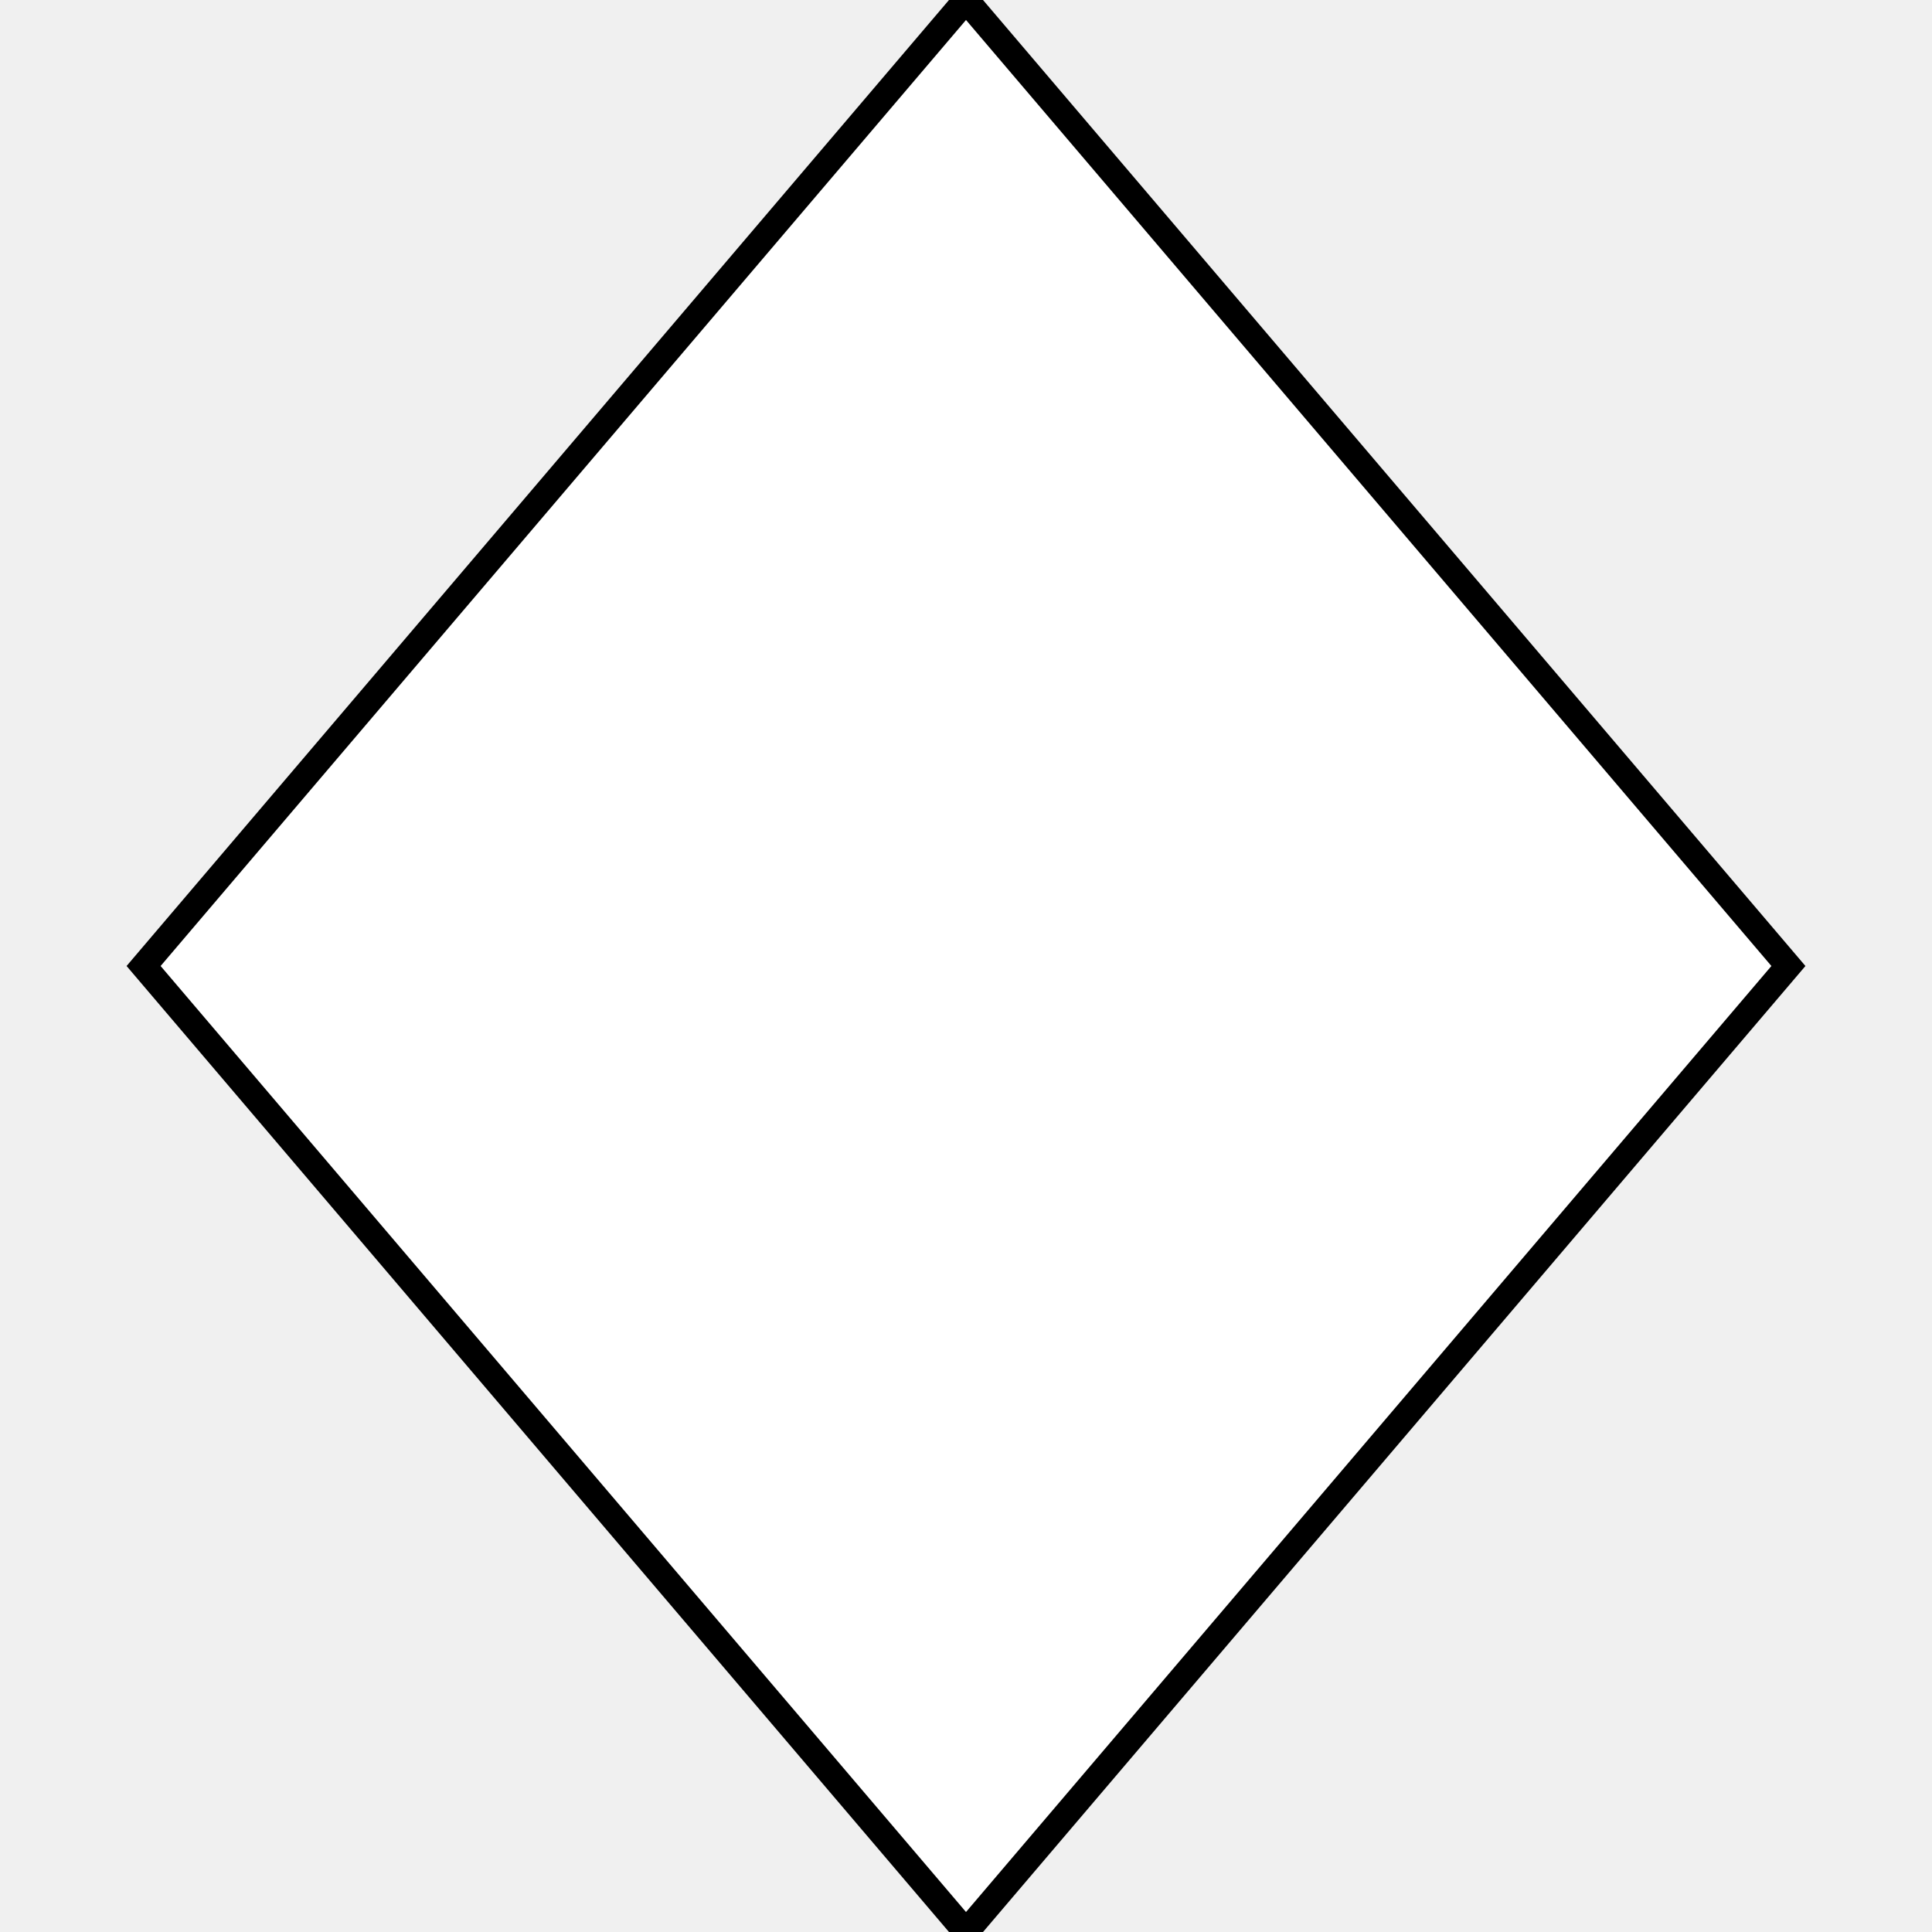
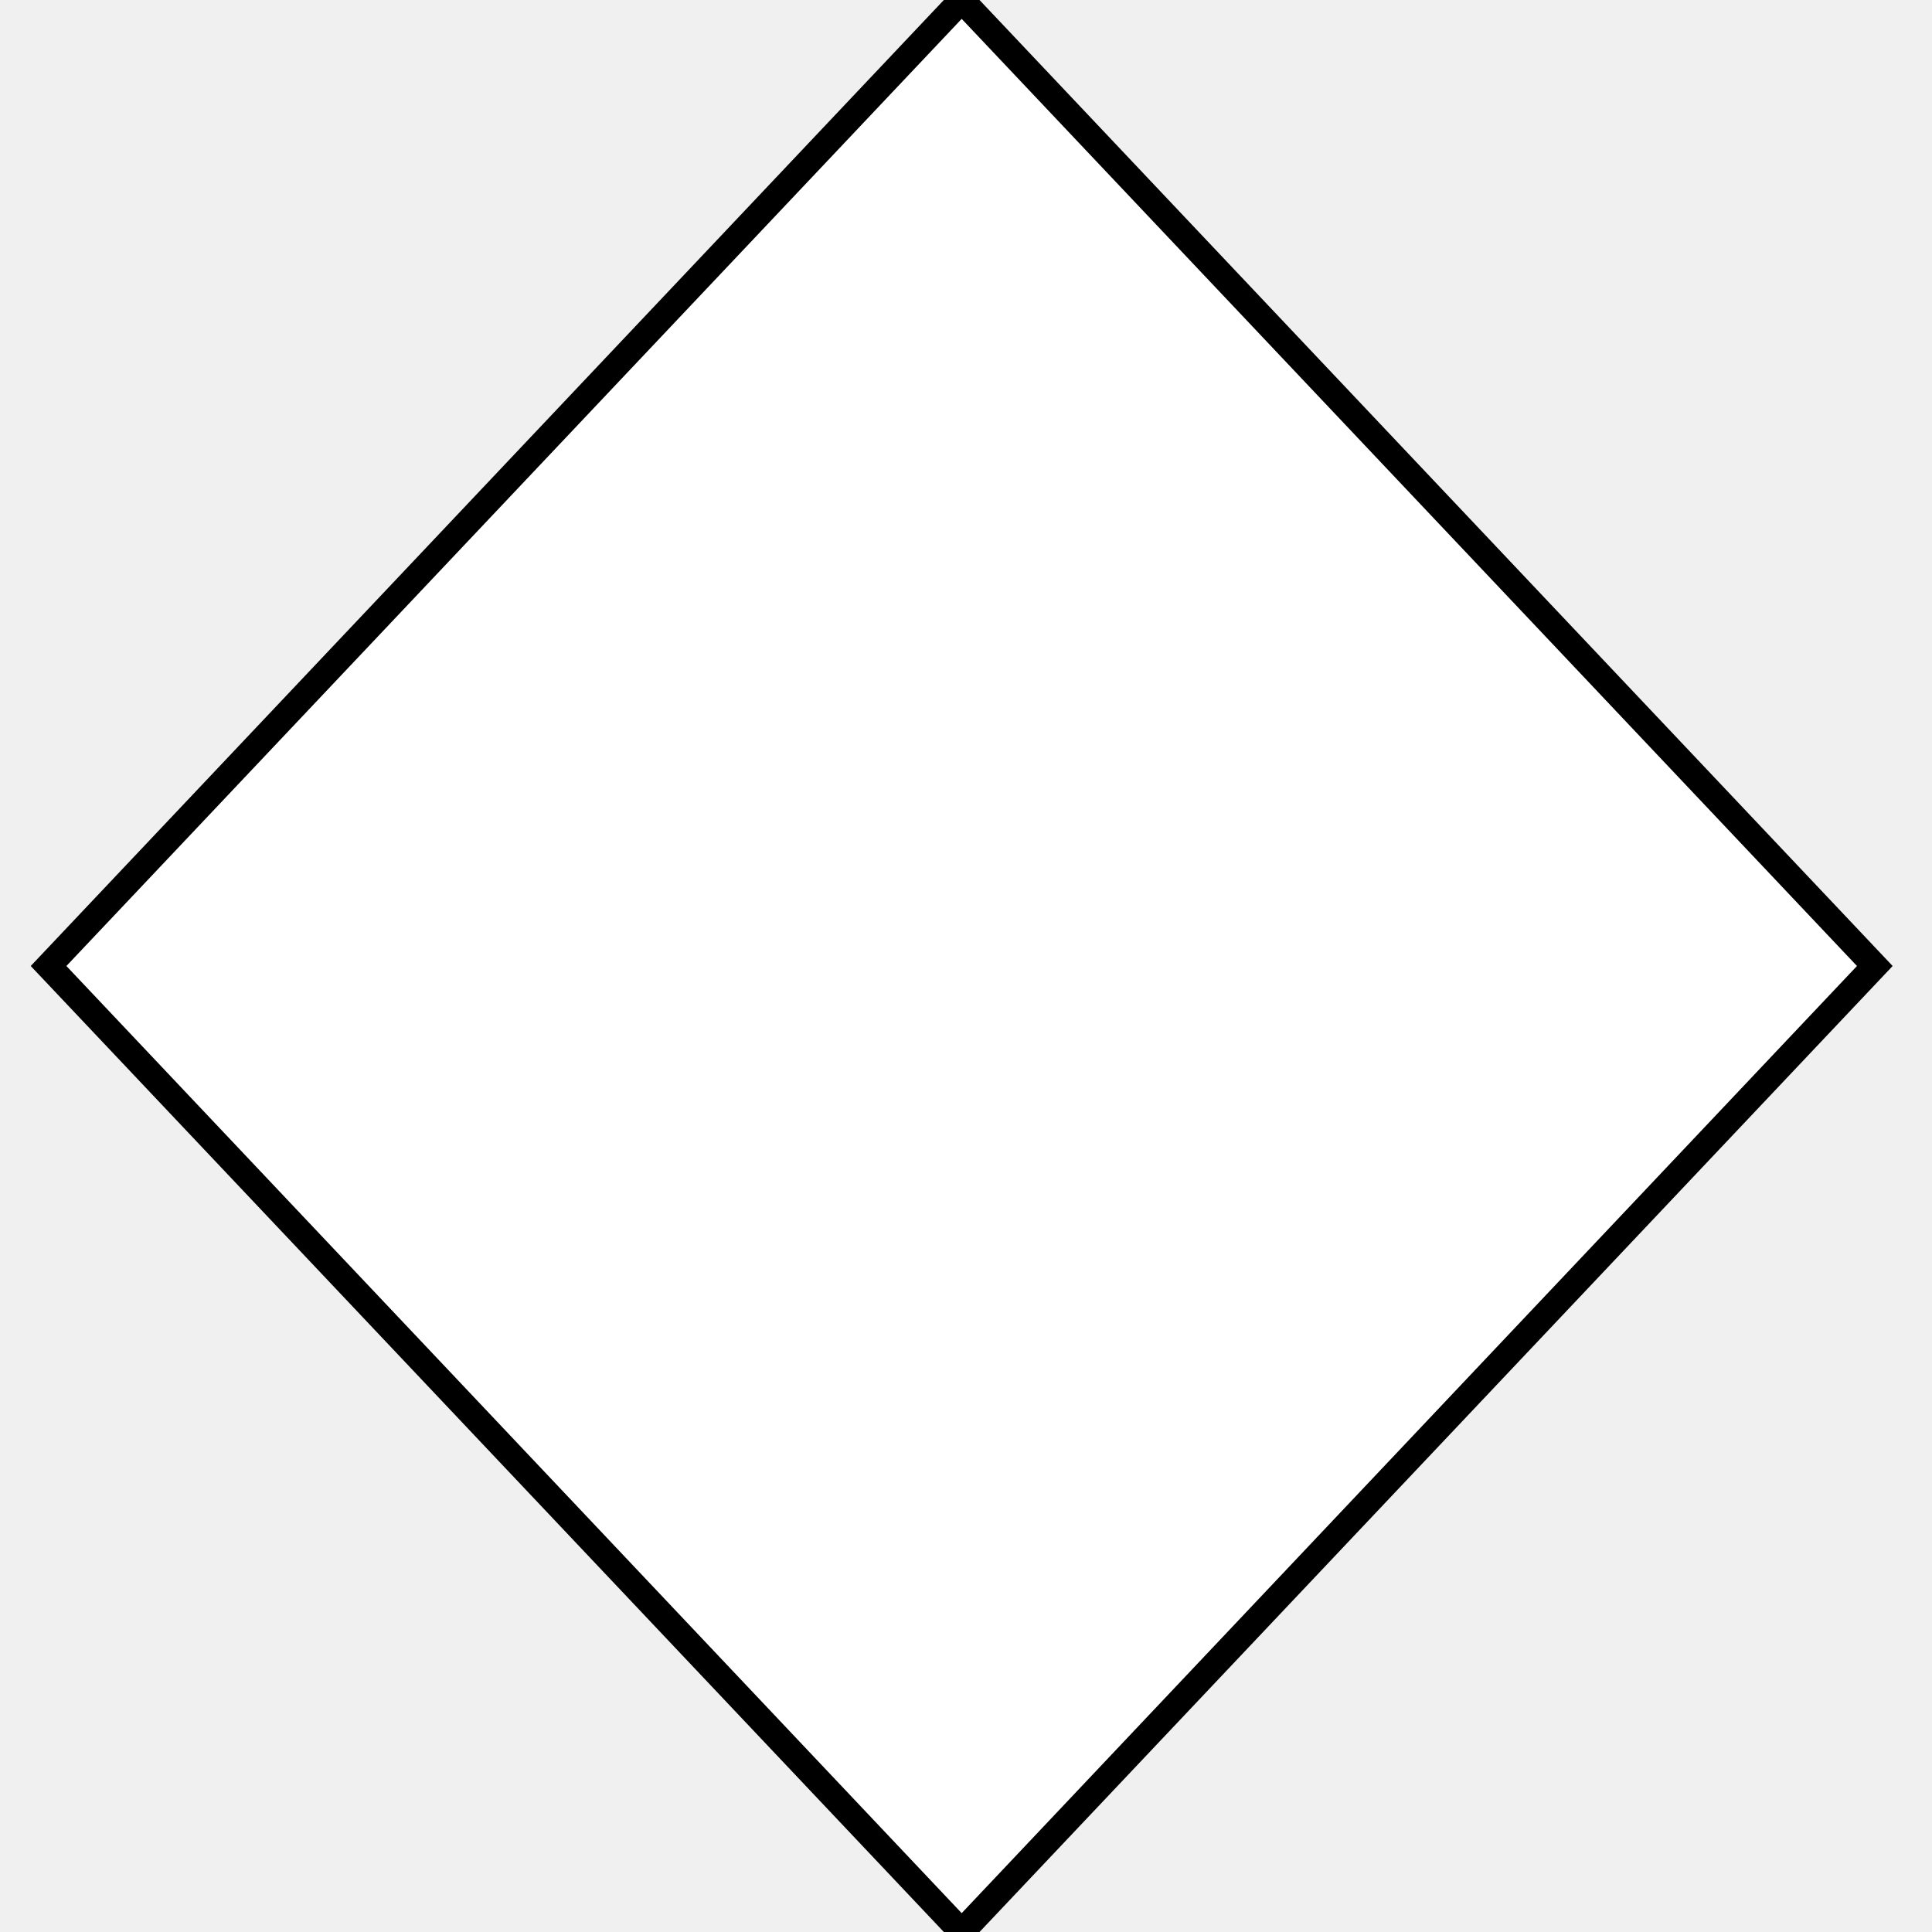
<svg xmlns="http://www.w3.org/2000/svg" version="1.1" id="Capa_1" x="0px" y="0px" viewBox="0 0 223.646 223.646" style="enable-background:new 0 0 223.646 223.646;" xml:space="preserve">
-   <polygon points="111.823,0 16.622,111.823 111.823,223.646 207.025,111.823 " stroke-width="3" fill="#ffffff" stroke="#000000" />
+   <polygon points="111.323,0 5.622,111.823 111.323,223.646 217.025,111.823 " stroke-width="3" fill="#ffffff" stroke="#000000" />
  <g>
</g>
  <g>
</g>
  <g>
</g>
  <g>
</g>
  <g>
</g>
  <g>
</g>
  <g>
</g>
  <g>
</g>
  <g>
</g>
  <g>
</g>
  <g>
</g>
  <g>
</g>
  <g>
</g>
  <g>
</g>
  <g>
</g>
</svg>
